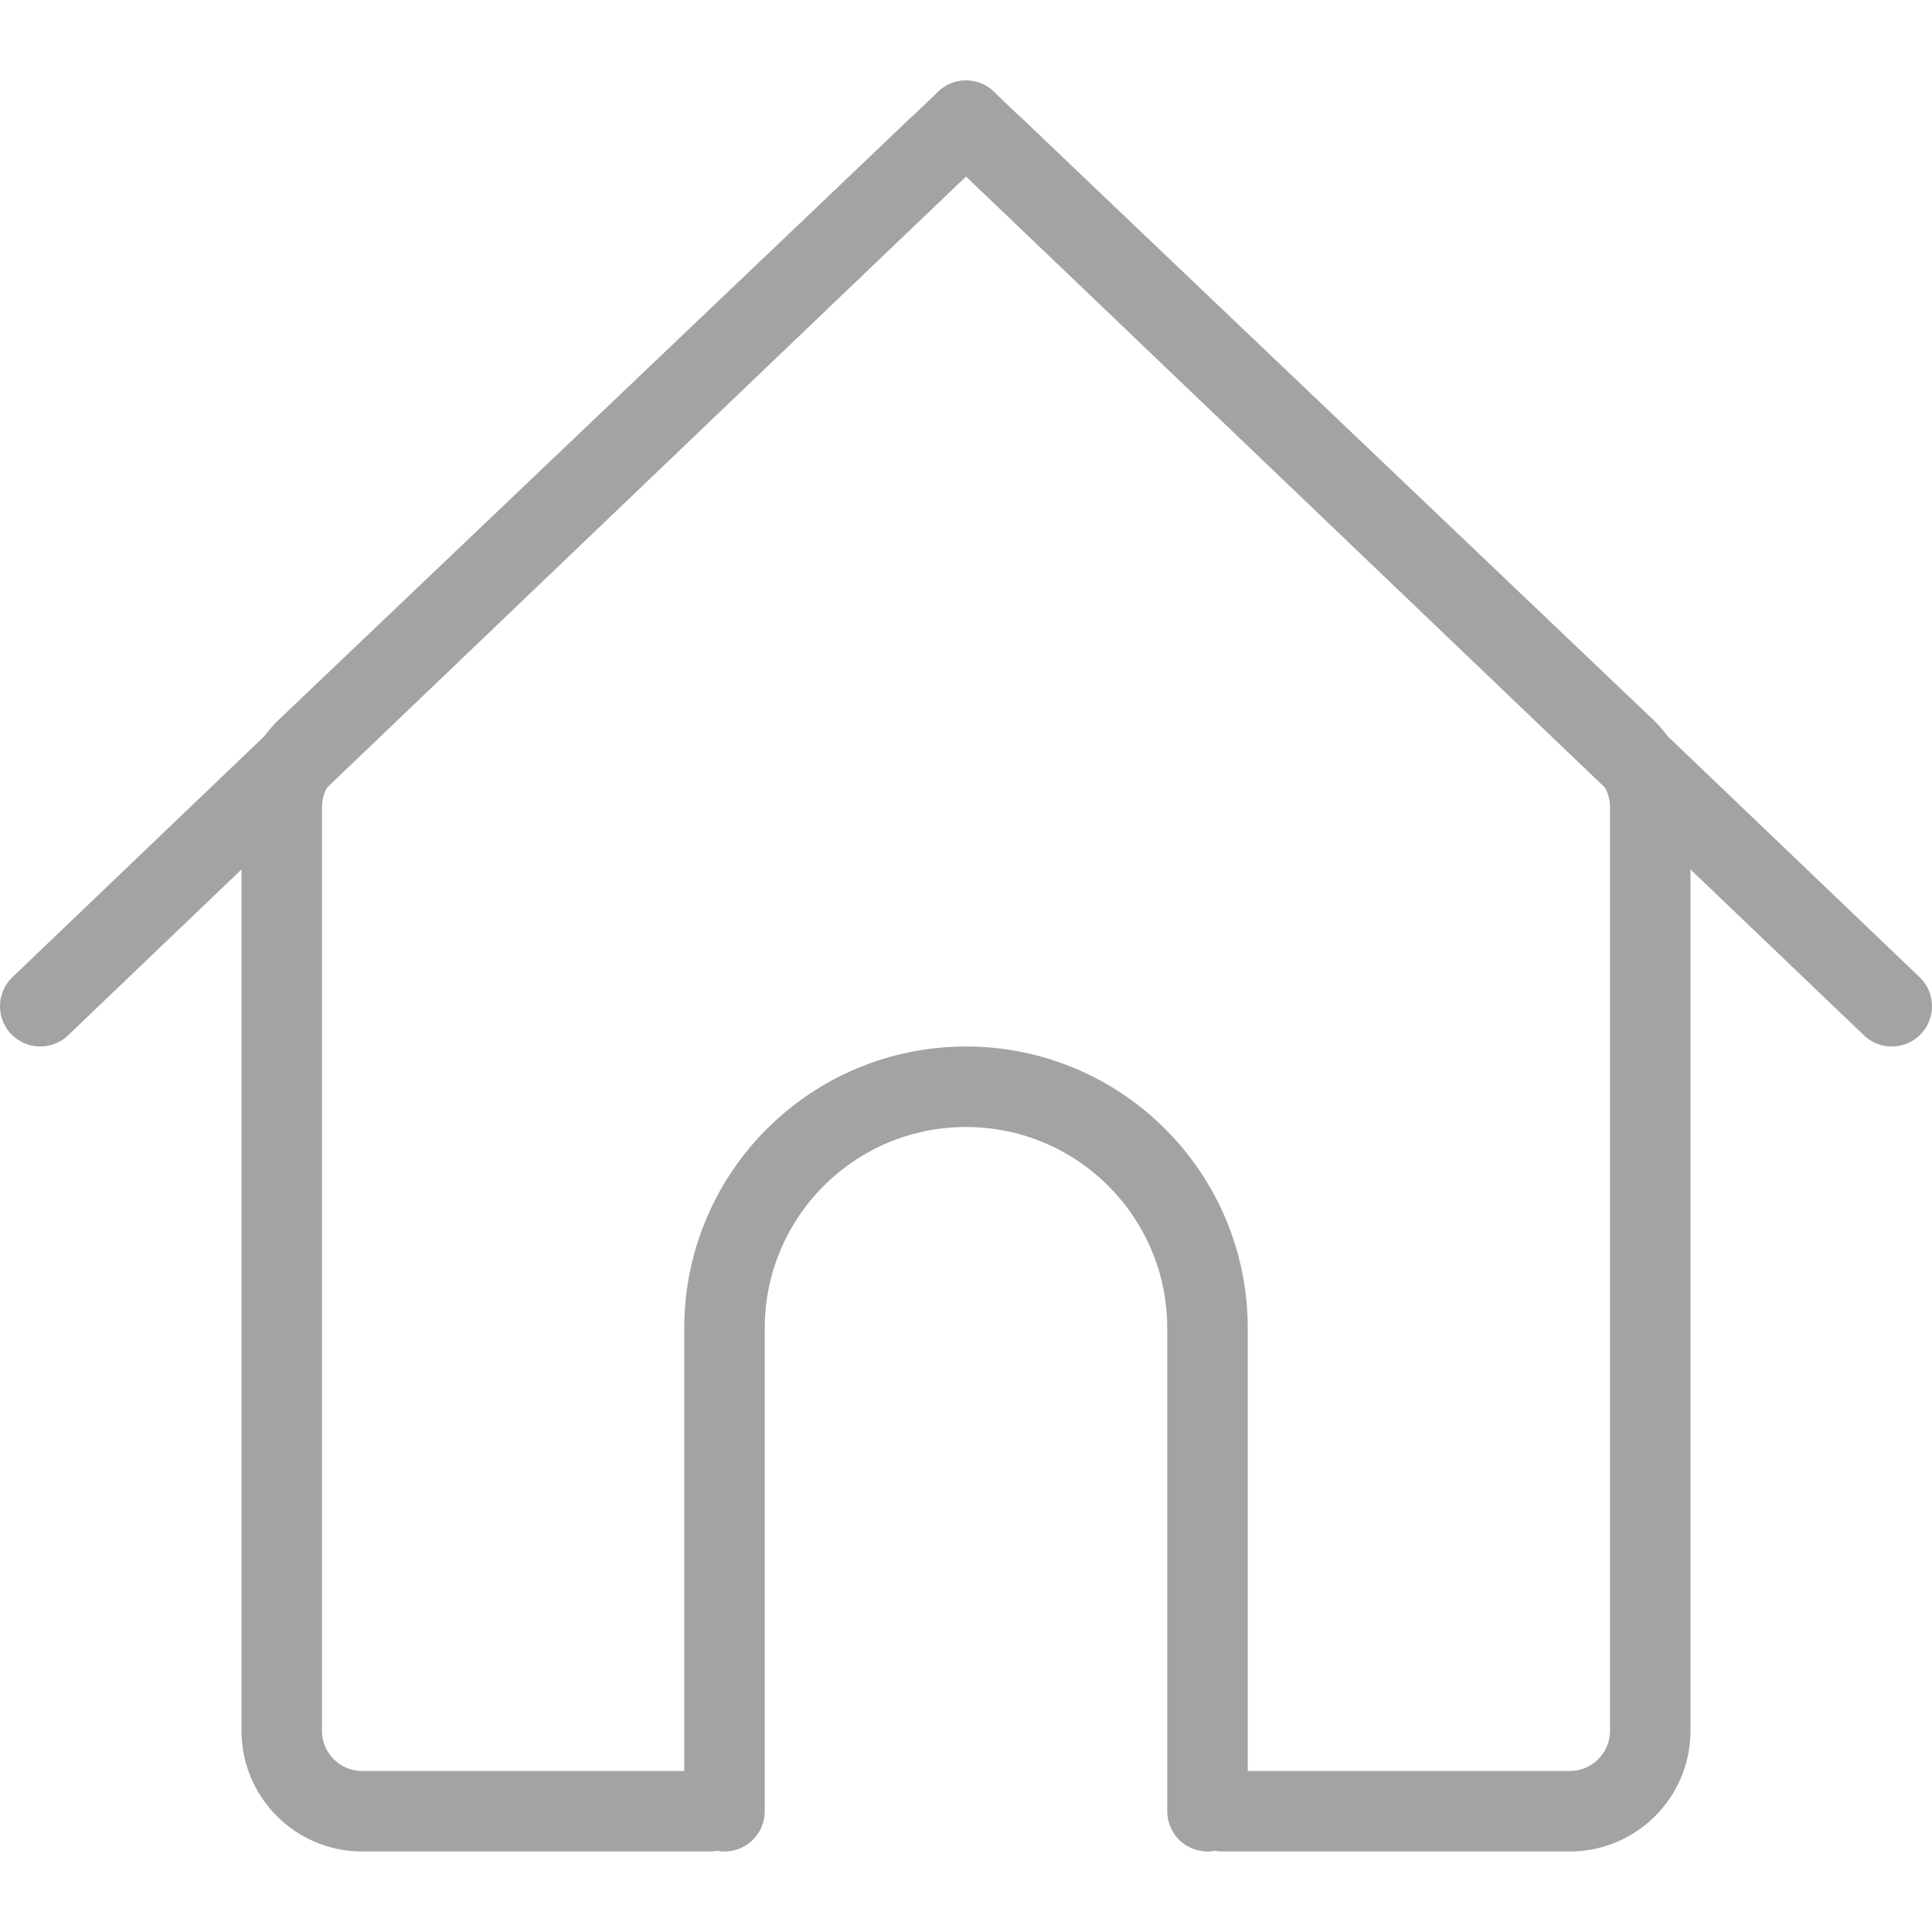
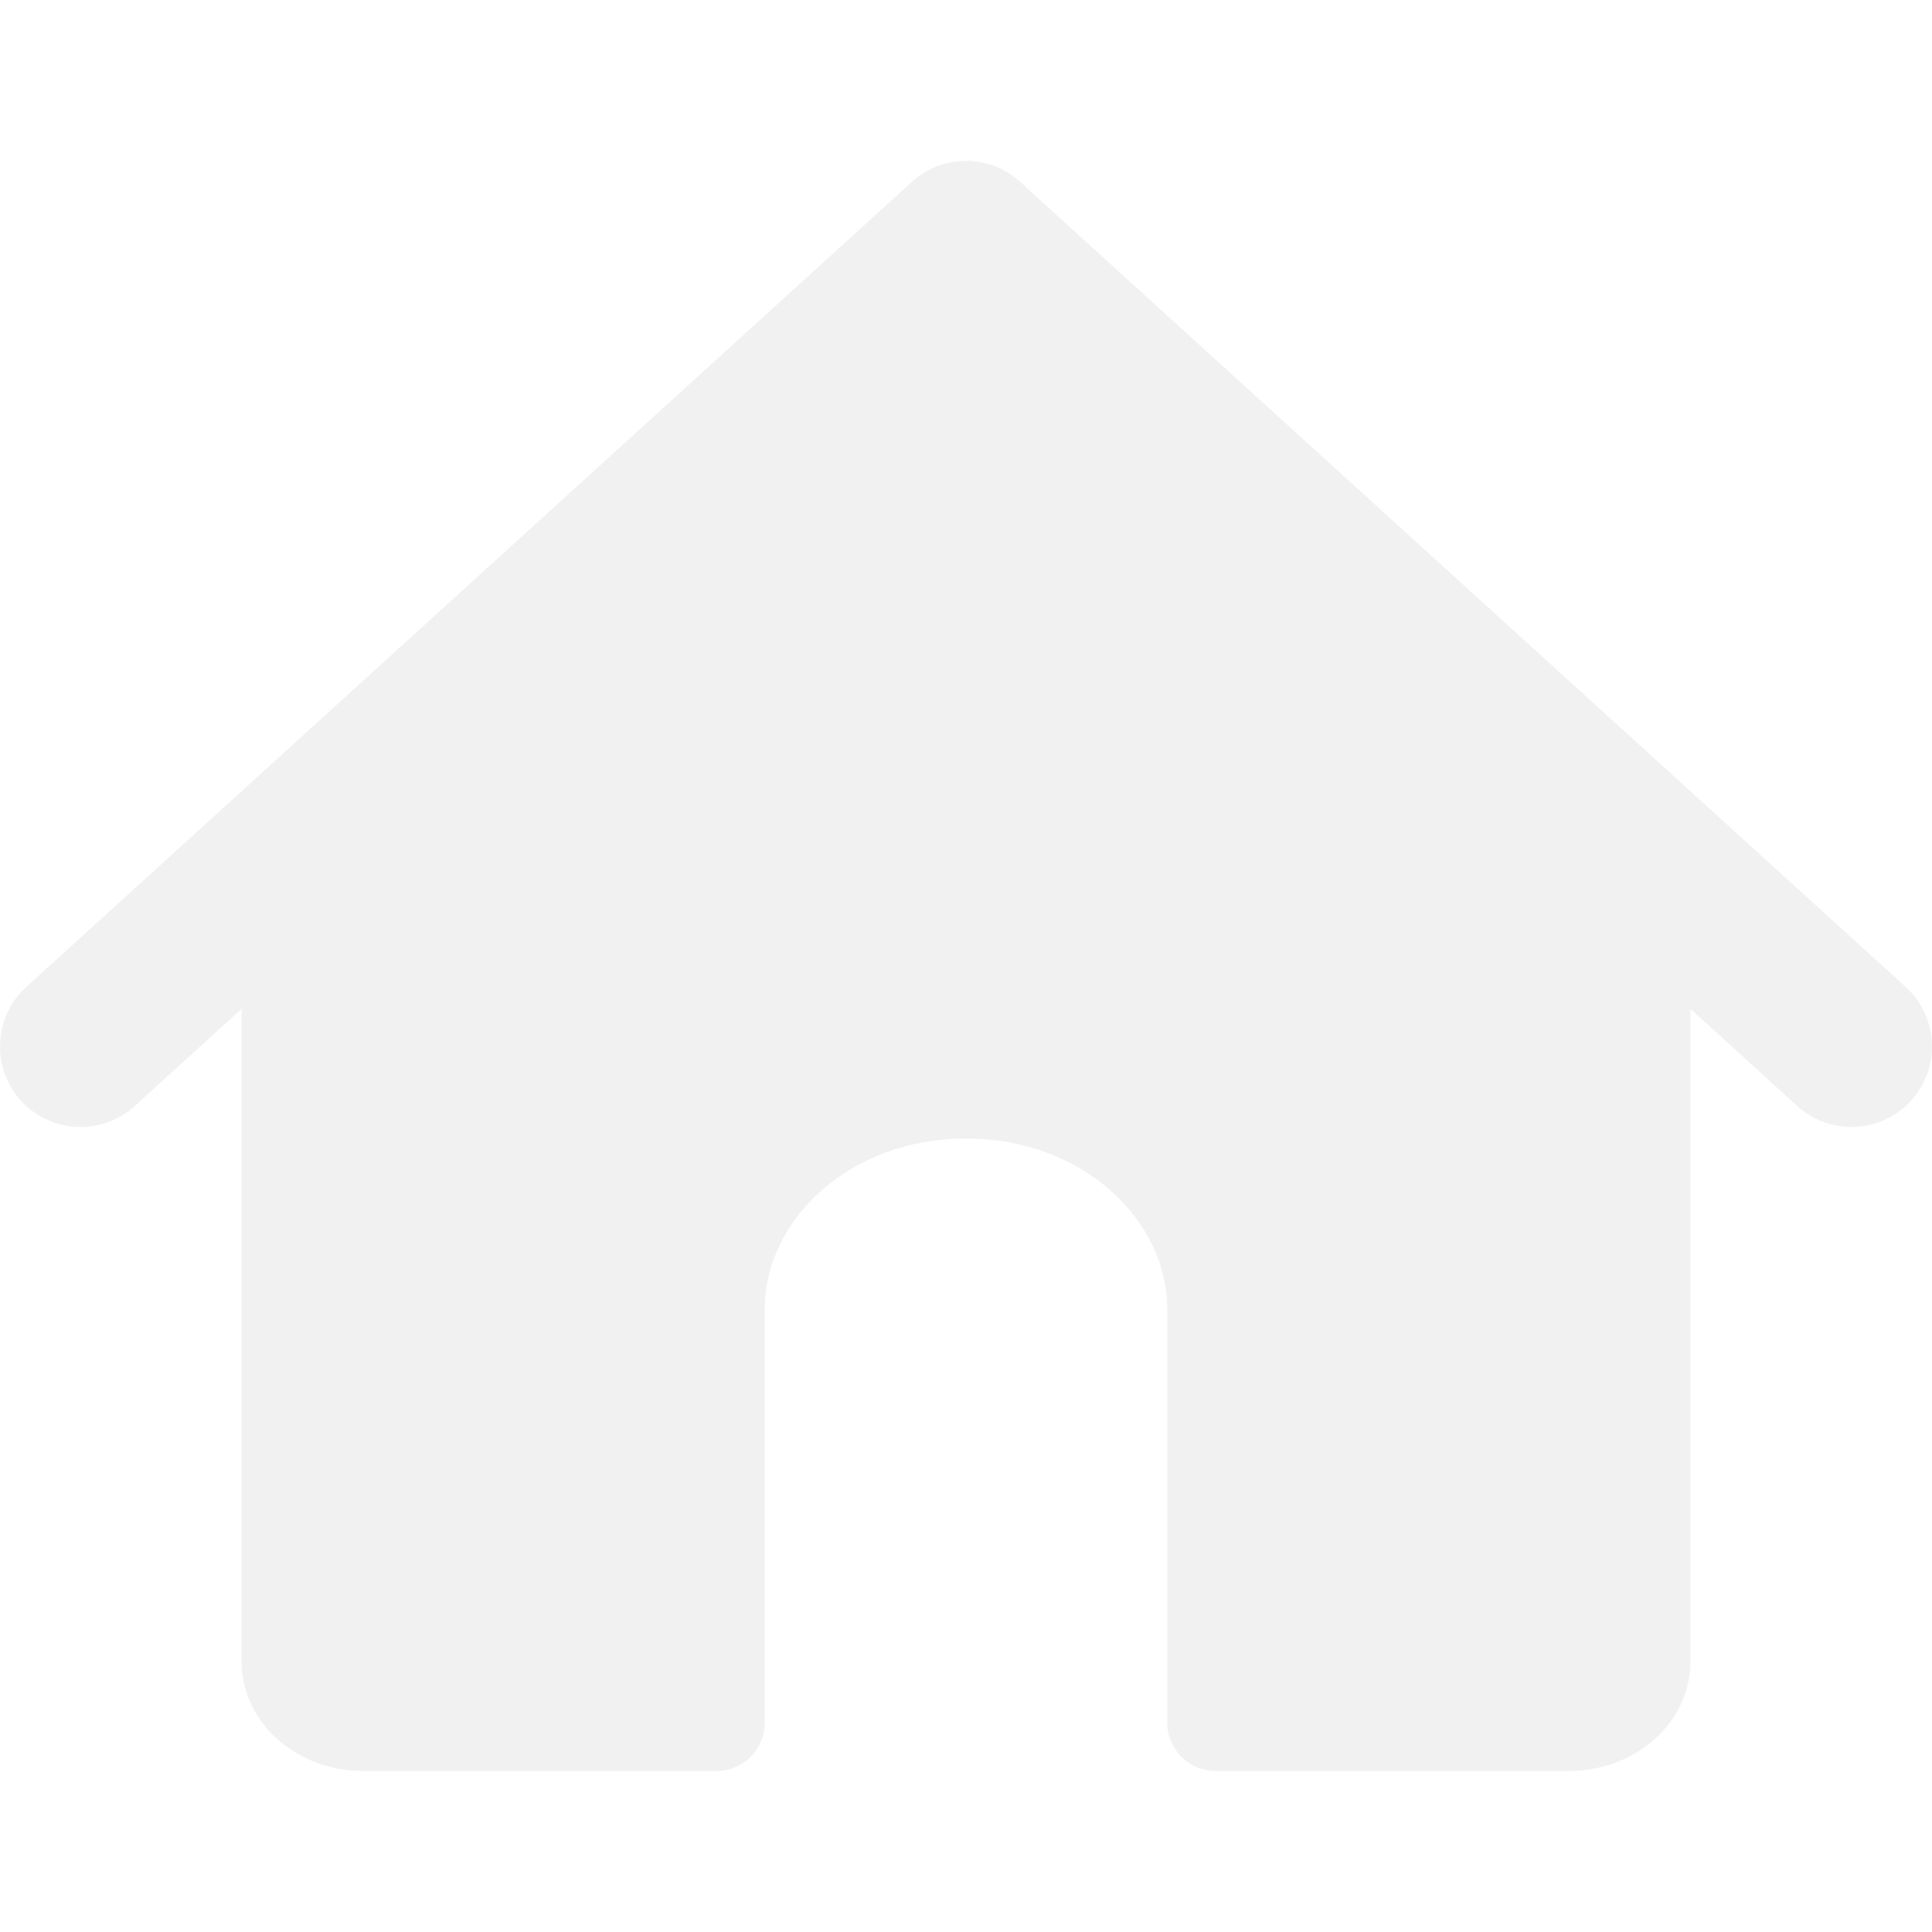
<svg xmlns="http://www.w3.org/2000/svg" width="24" height="24" viewBox="0 0 24 24" fill="none">
-   <g id="Frame 1094119">
-     <path id="Vector 68" d="M12 1.5L0.5 12.5" stroke="#A3A3A3" stroke-linecap="round" stroke-linejoin="round" />
-     <path id="Vector 69" d="M12 1.5L23.5 12.5" stroke="#A3A3A3" stroke-linecap="round" stroke-linejoin="round" />
-     <path id="Vector" d="M8.812 22.5H4.5C3.948 22.5 3.5 22.052 3.5 21.5V10.025C3.5 9.751 3.612 9.49 3.81 9.301L11.655 1.828C11.848 1.645 12.152 1.645 12.345 1.828L20.19 9.301C20.388 9.49 20.5 9.751 20.5 10.025V21.5C20.5 22.052 20.052 22.5 19.5 22.5H15.188M15 22.5V16.5C15 14.843 13.657 13.5 12 13.5C10.343 13.5 9 14.843 9 16.5V22.5" stroke="#A3A3A3" stroke-linecap="round" />
+   <g id="Frame 1094201">
+     <g id="Vector">
+       <path d="M3.5 20.627V10.61C3.5 10.371 3.612 10.142 3.81 9.977L11.31 3.741C11.697 3.42 12.303 3.42 12.69 3.741L20.19 9.977C20.388 10.142 20.5 10.371 20.5 10.61V20.627C20.5 21.109 20.052 21.5 19.5 21.5H15.1C15.045 21.5 15 21.455 15 21.4V16.262C15 14.816 13.657 13.643 12 13.643C10.343 13.643 9 14.816 9 16.262V21.4C9 21.455 8.955 21.5 8.9 21.5L4.5 21.5C3.948 21.5 3.5 21.109 3.5 20.627Z" fill="#F1F1F1" />
+       <path fill-rule="evenodd" clip-rule="evenodd" d="M12.37 4.125C12.169 3.958 11.831 3.958 11.63 4.125L4.13 10.362C4.036 10.44 4 10.532 4 10.61V20.627C4 20.771 4.158 21 4.5 21L8.5 21V16.262C8.5 14.478 10.133 13.143 12 13.143C13.867 13.143 15.5 14.478 15.5 16.262V21H19.5C19.842 21 20 20.771 20 20.627V10.61C20 10.532 19.964 10.44 19.87 10.362L12.37 4.125ZM10.991 3.356C11.562 2.881 12.438 2.881 13.009 3.356L20.509 9.593C20.811 9.844 21 10.209 21 10.61V20.627C21 21.447 20.262 22 19.5 22H15.1C14.769 22 14.5 21.731 14.5 21.4V16.262C14.5 15.153 13.447 14.143 12 14.143C10.553 14.143 9.5 15.153 9.5 16.262V21.4C9.5 21.731 9.231 22 8.9 22L4.5 22C3.738 22 3 21.447 3 20.627V10.61C3 10.209 3.188 9.844 3.491 9.593L10.991 3.356Z" fill="#F1F1F1" />
+       <path fill-rule="evenodd" clip-rule="evenodd" d="M11.26 2.327C11.632 1.919 12.264 1.889 12.673 2.26L23.673 12.26C24.081 12.632 24.111 13.264 23.74 13.673C23.368 14.081 22.736 14.111 22.327 13.74L11.327 3.74C10.919 3.368 10.889 2.736 11.26 2.327Z" fill="#F1F1F1" />
+       <path fill-rule="evenodd" clip-rule="evenodd" d="M12.74 2.327C12.368 1.919 11.736 1.889 11.327 2.26L0.327 12.26C-0.081 12.632 -0.111 13.264 0.26 13.673C0.632 14.081 1.264 14.111 1.673 13.74L12.673 3.74C13.081 3.368 13.111 2.736 12.74 2.327Z" fill="#F1F1F1" />
+     </g>
  </g>
</svg>
